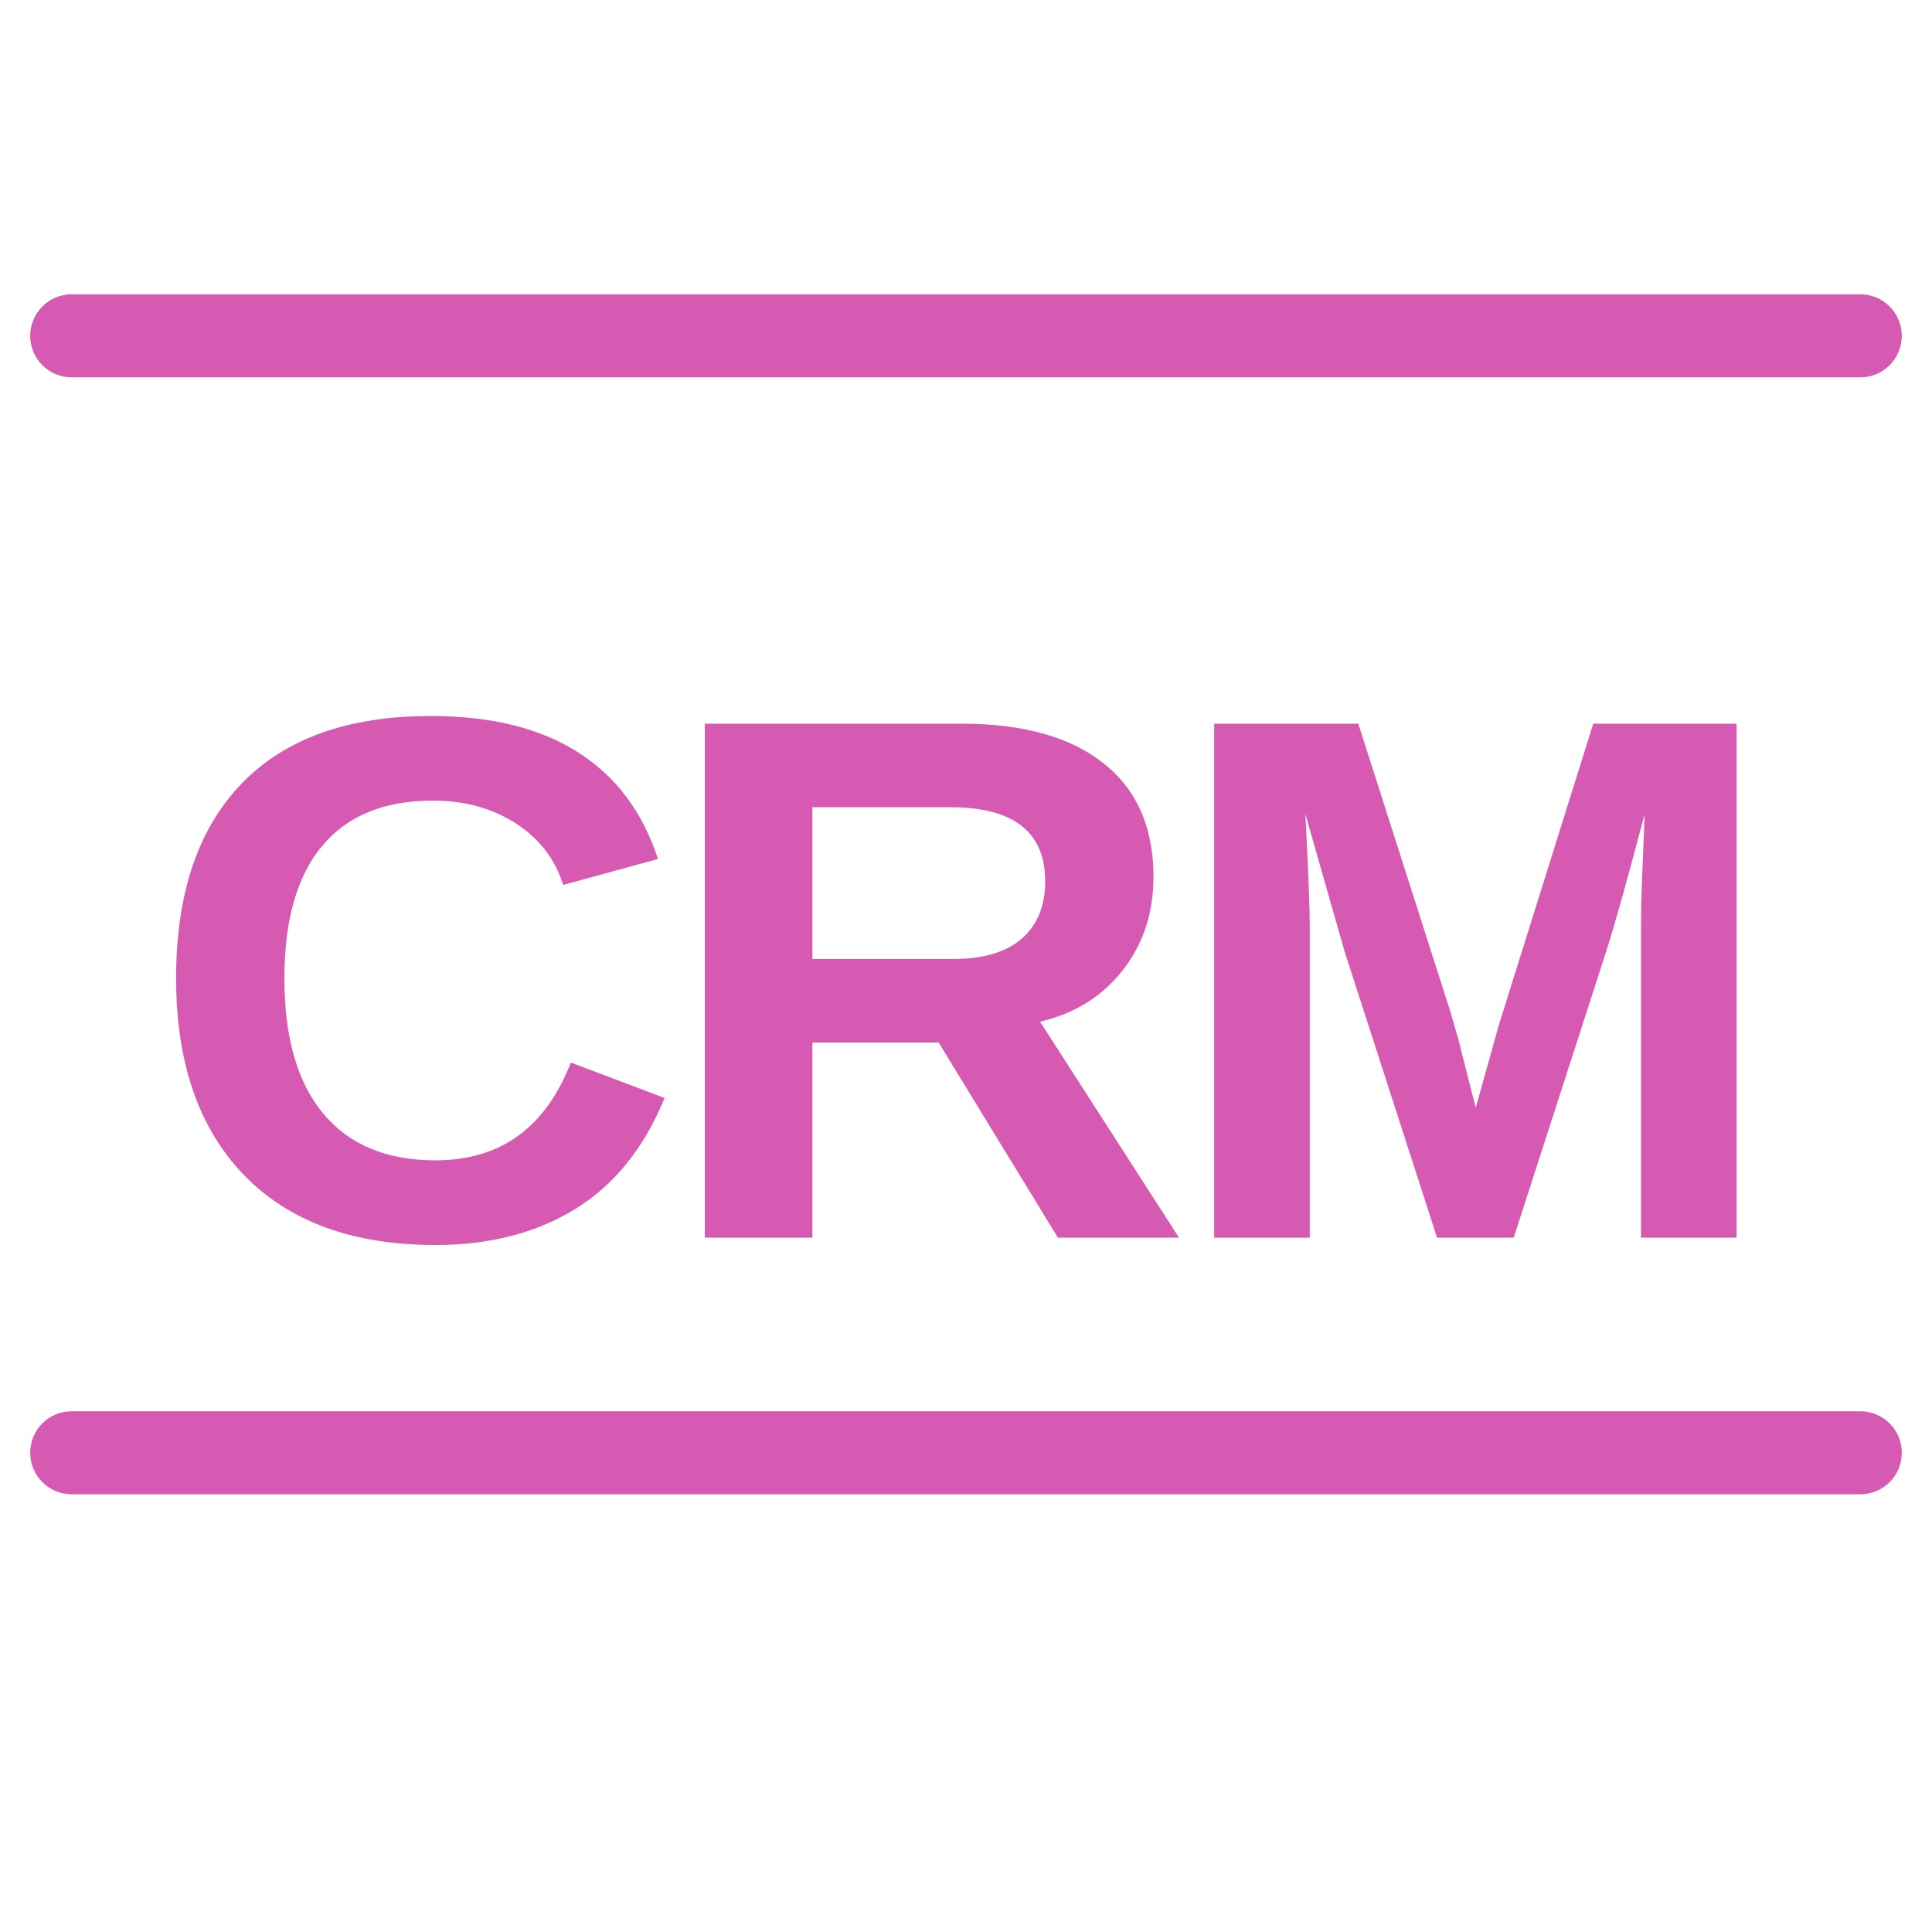
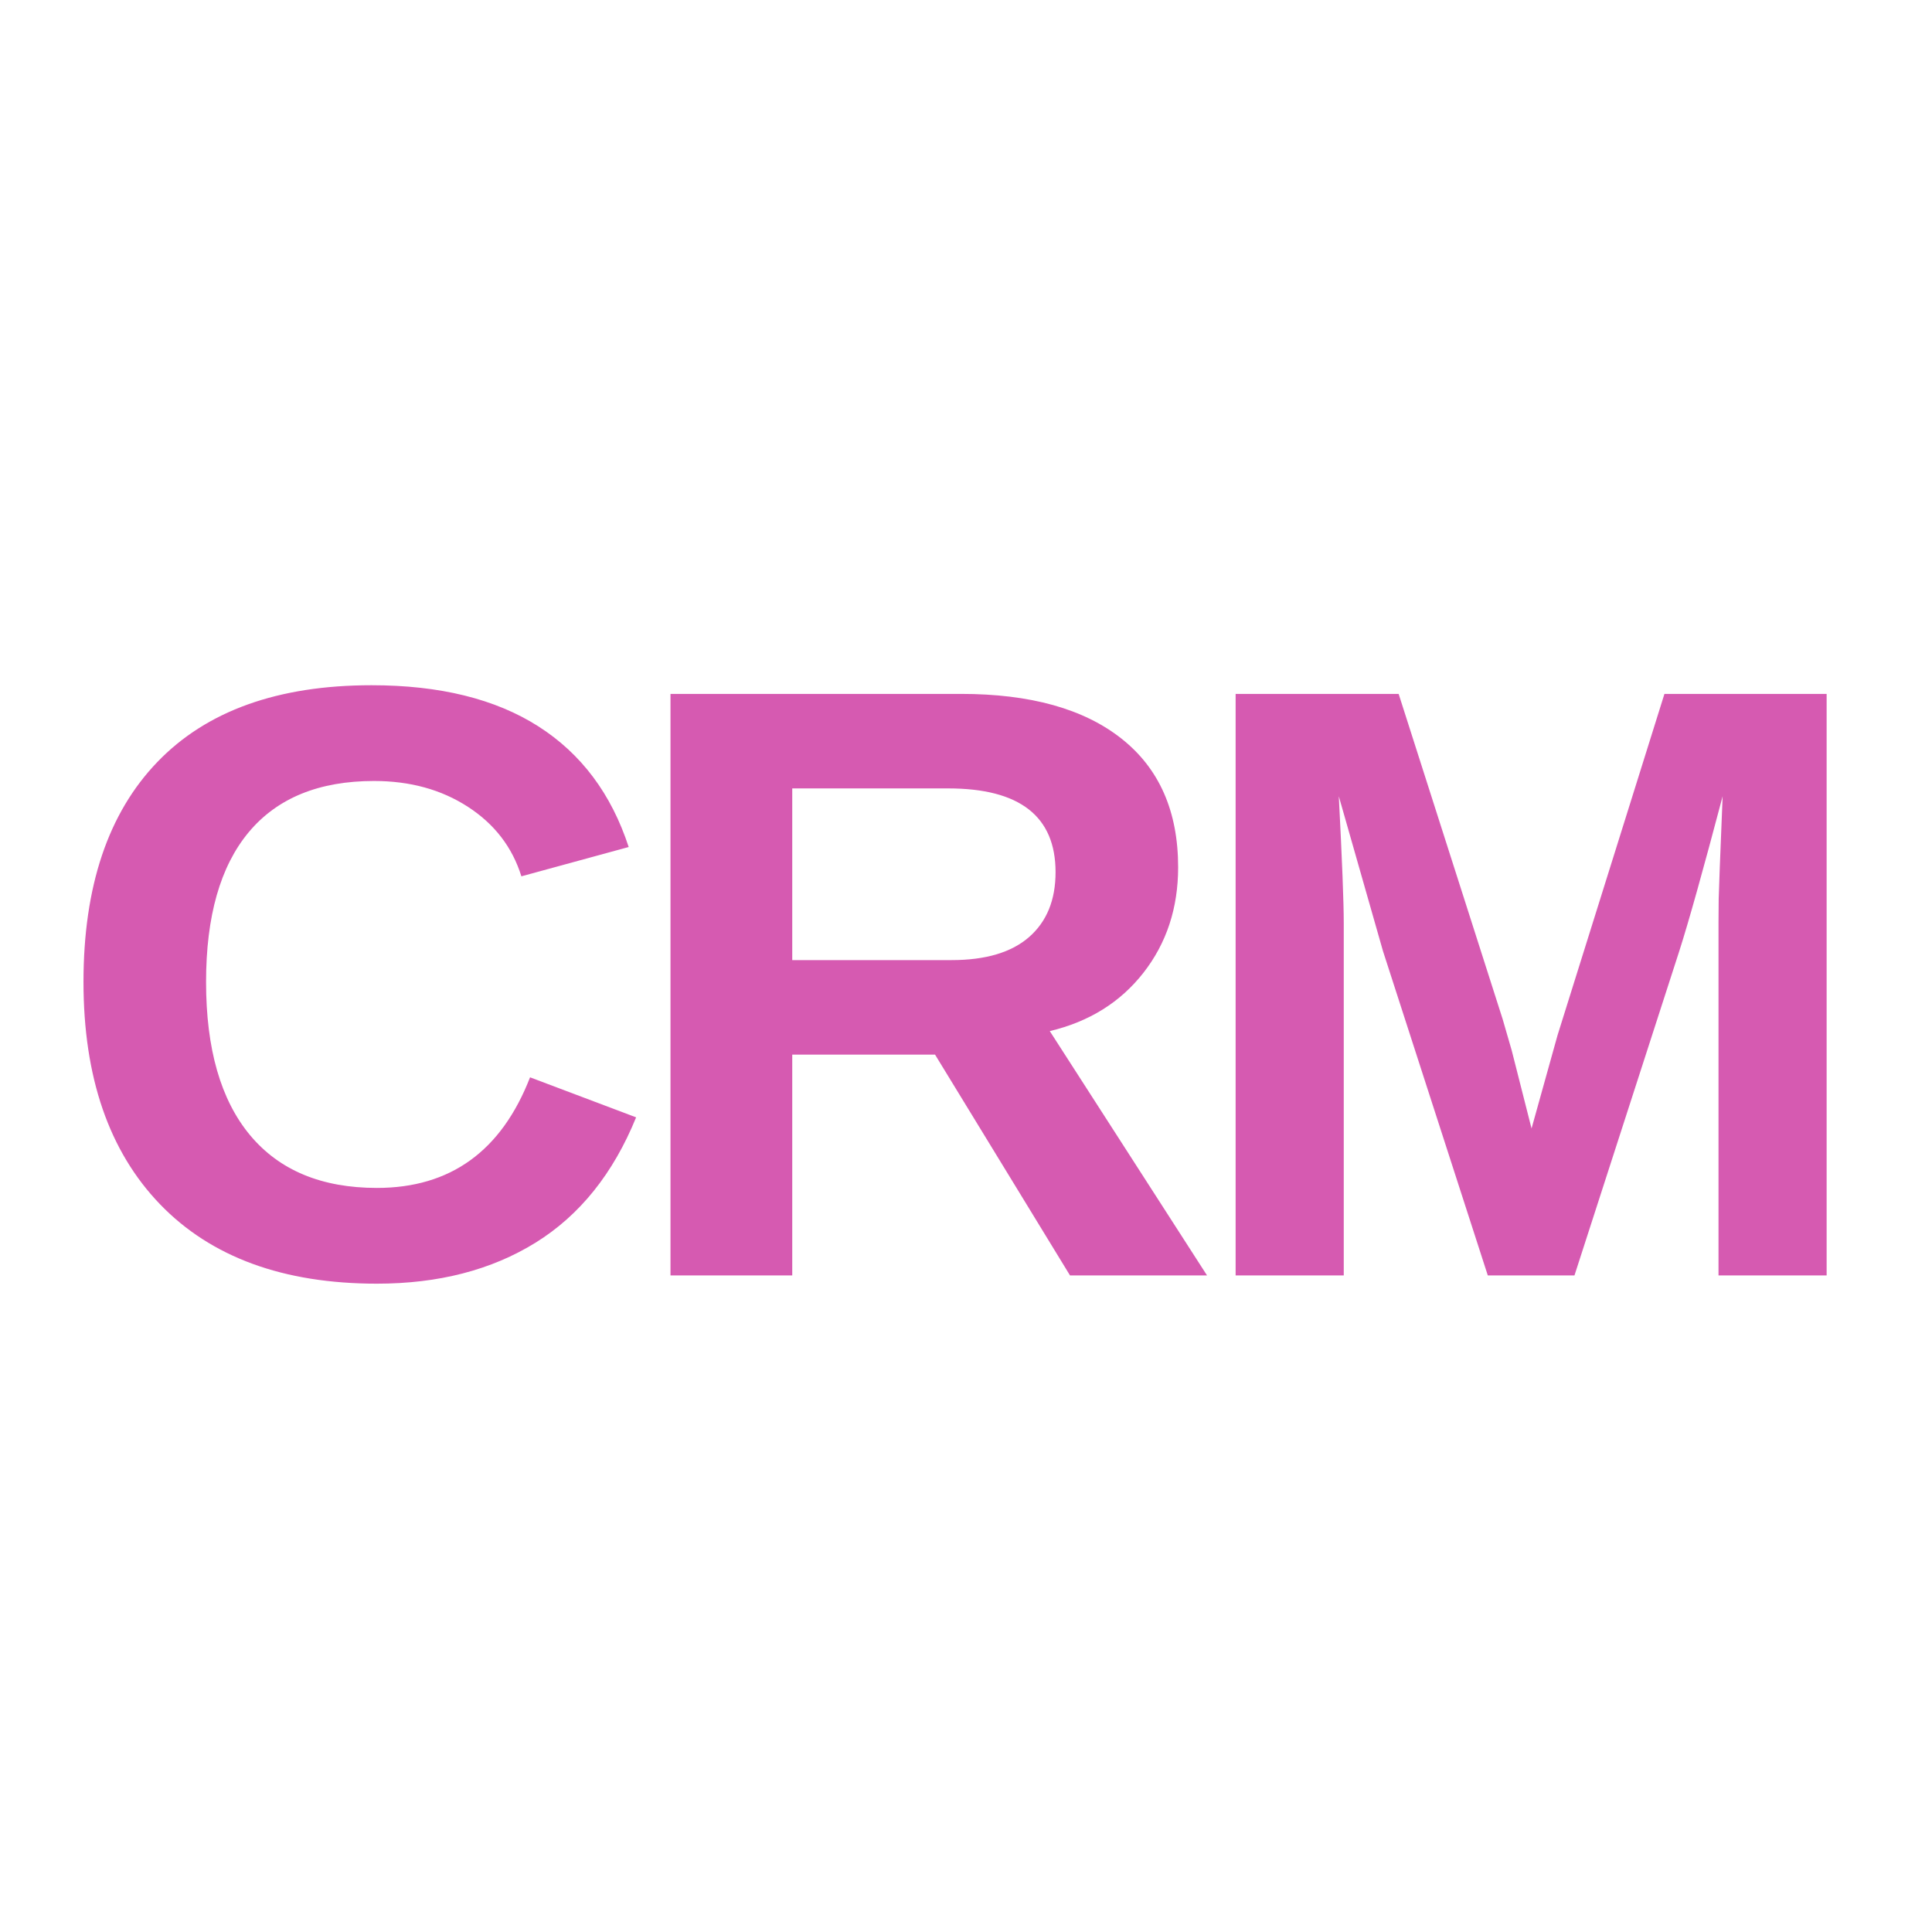
<svg xmlns="http://www.w3.org/2000/svg" viewBox="0 0 512 512">
-   <rect x="8" y="78" width="496" height="22" rx="11" fill="#d65ab1" />
-   <text x="256" y="328" fill="#d65ab1" font-family="Arial, Helvetica, sans-serif" font-size="198" font-weight="900" letter-spacing="-8" text-anchor="middle">
+   <text x="256" y="338" fill="#d65ab1" font-family="Arial, Helvetica, sans-serif" font-size="224" font-weight="900" letter-spacing="-12" text-anchor="middle">
    CRM
  </text>
-   <rect x="8" y="374" width="496" height="22" rx="11" fill="#d65ab1" />
</svg>
